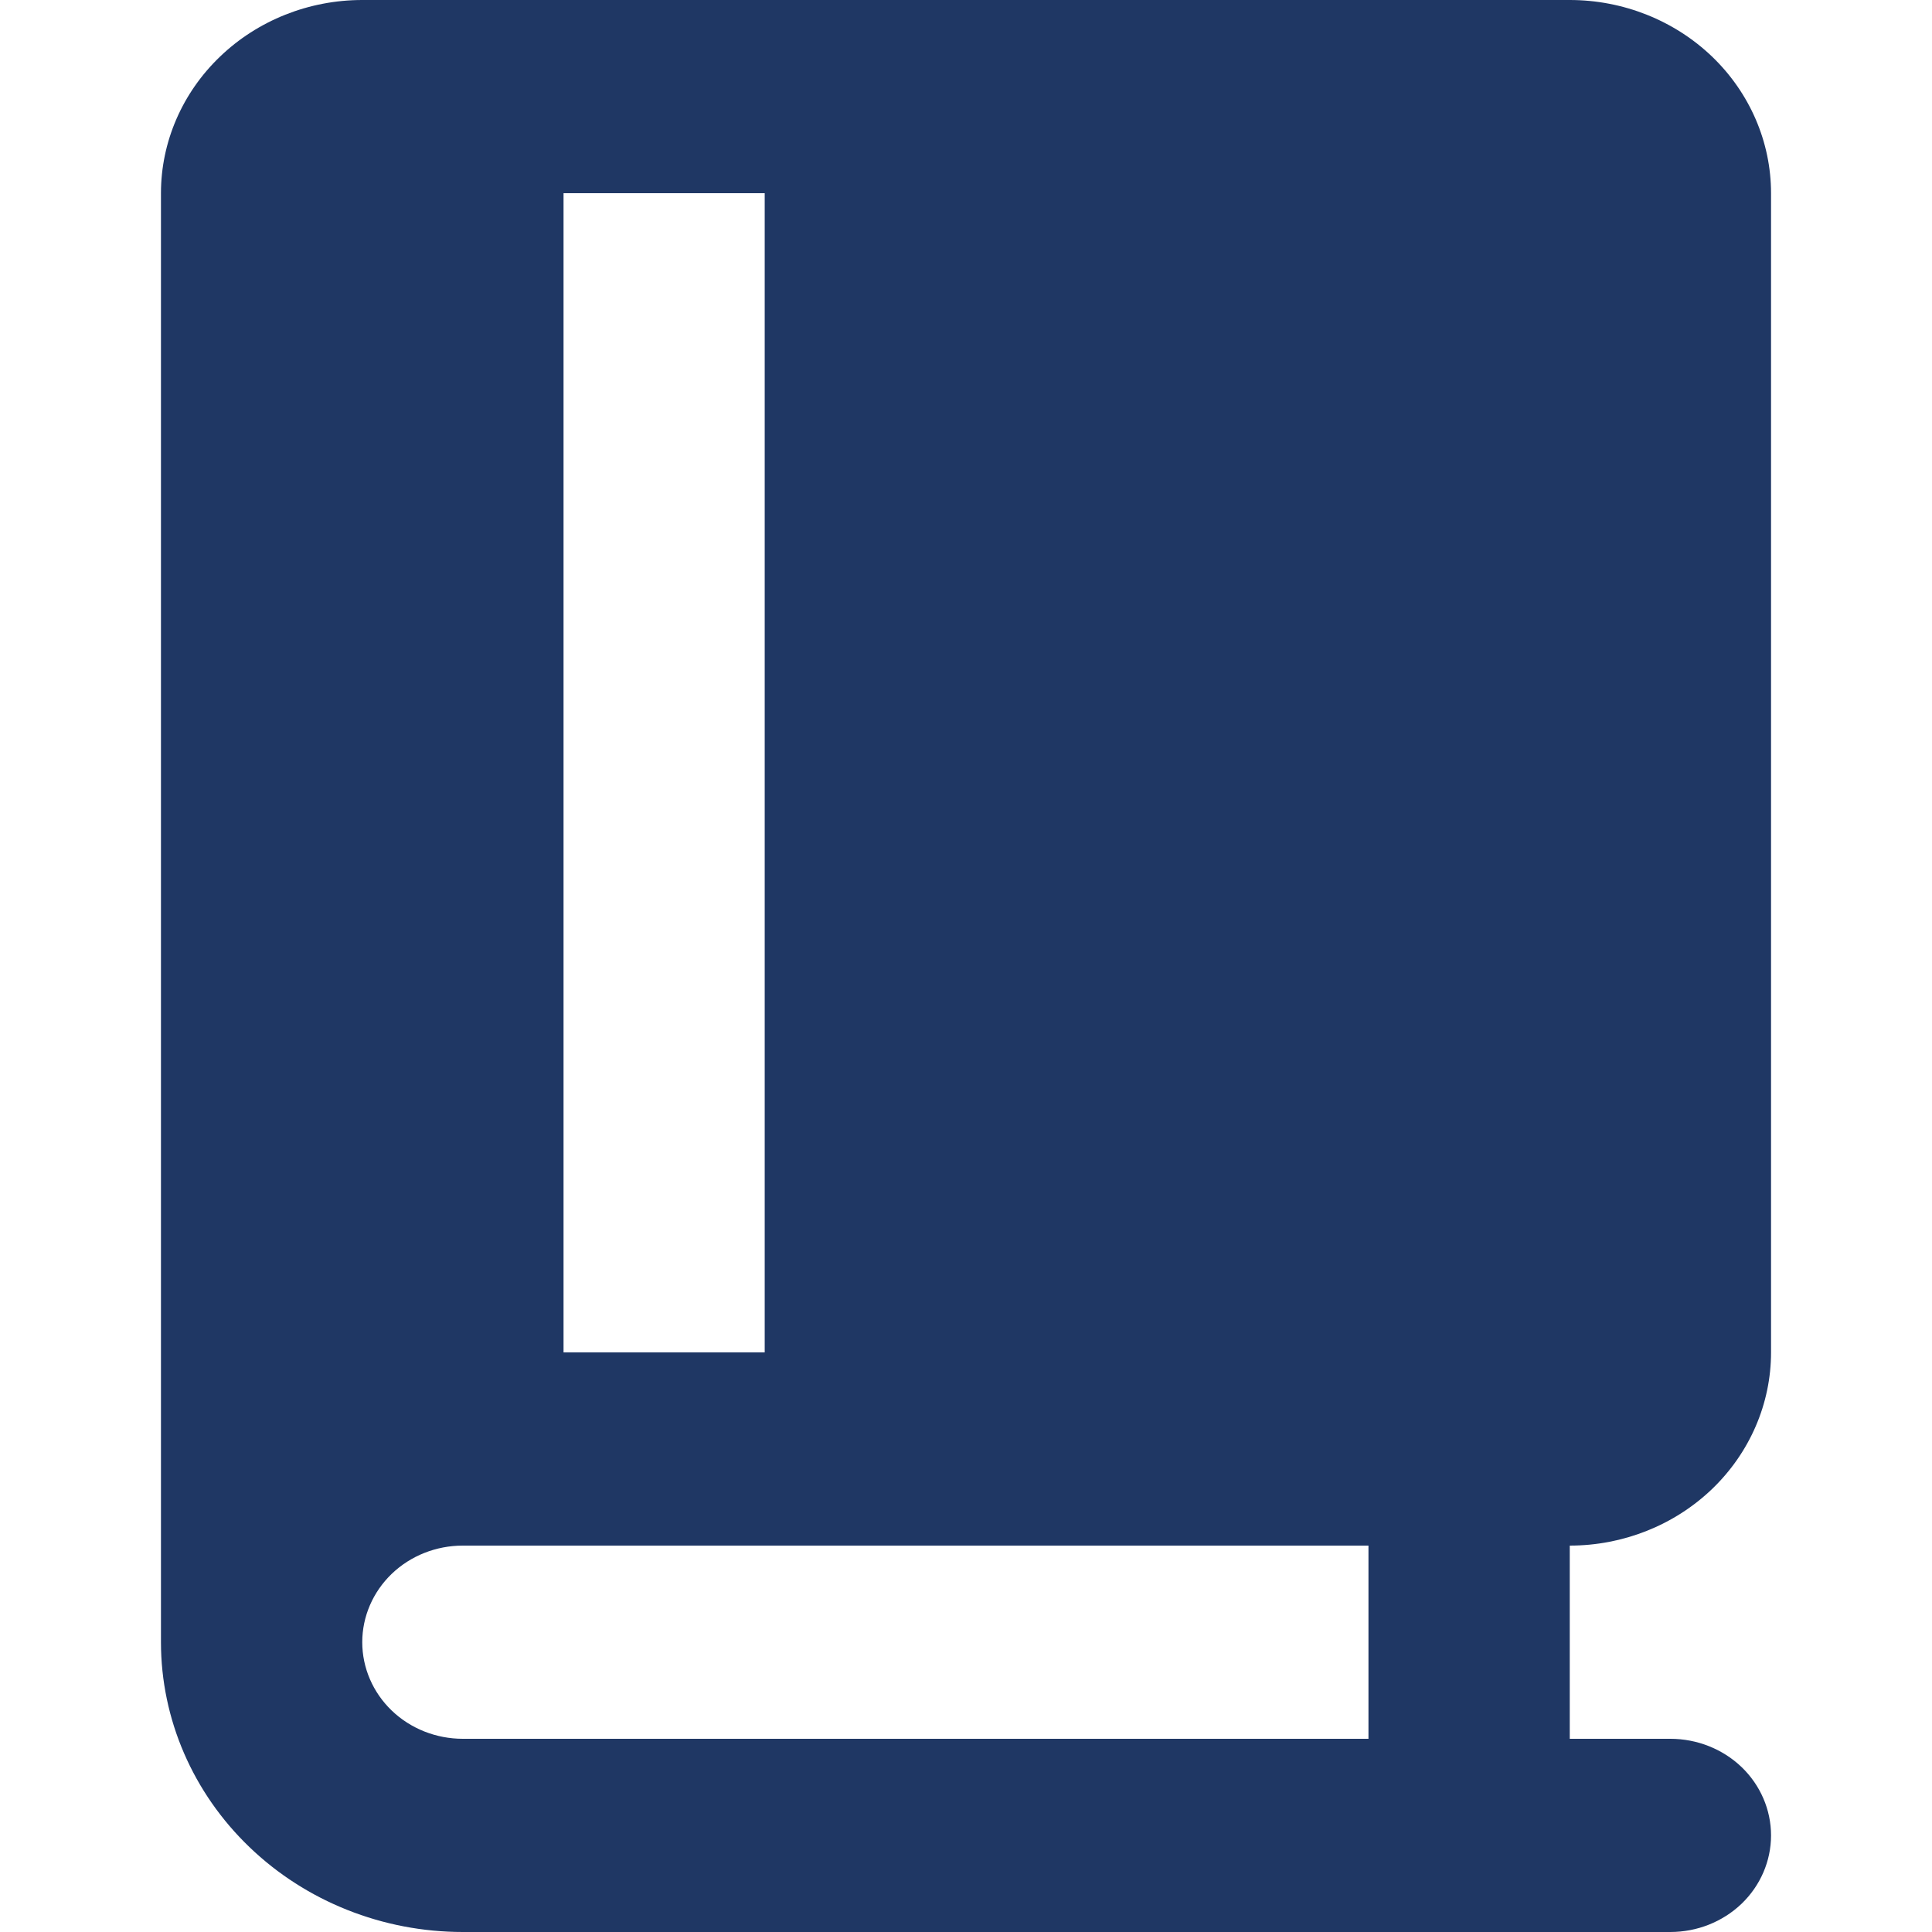
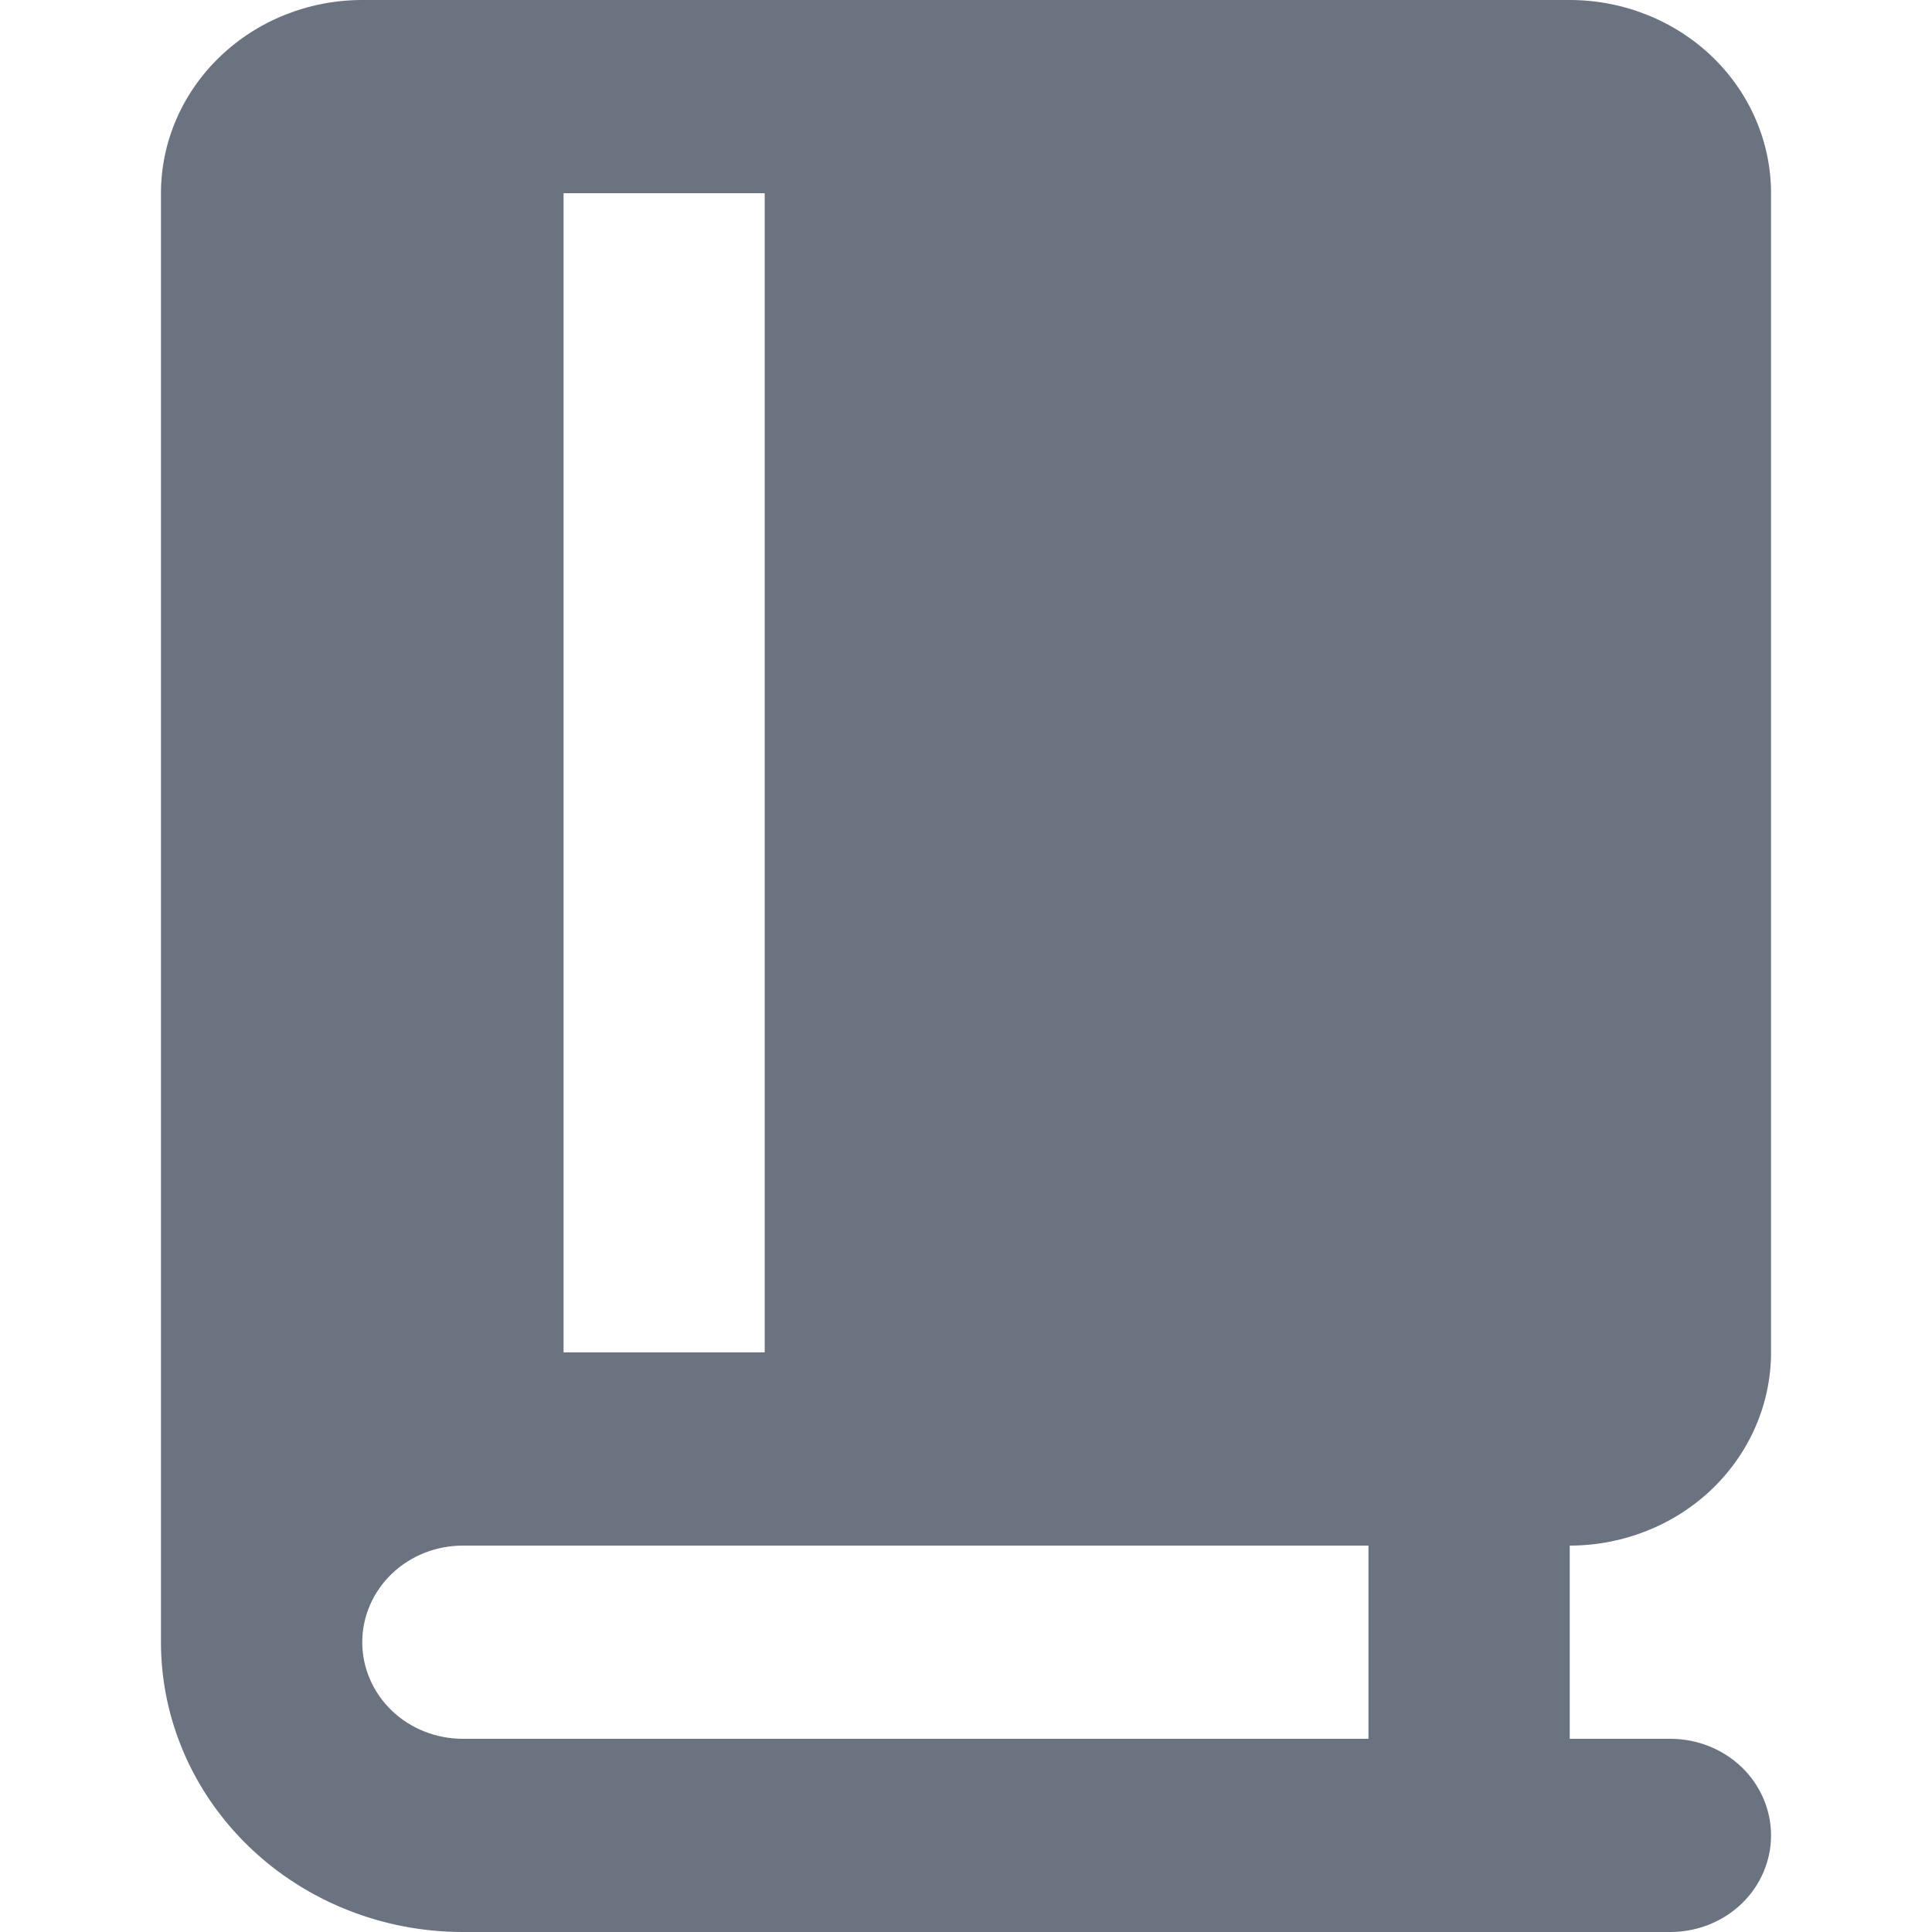
<svg xmlns="http://www.w3.org/2000/svg" width="16" height="16" viewBox="0 0 16 16" fill="none">
  <g id="book">
-     <path id="Vector" d="M14.667 11.2V1.6C14.667 1.176 14.491 0.769 14.179 0.469C13.866 0.169 13.442 0 13 0H3C2.558 0 2.134 0.169 1.822 0.469C1.509 0.769 1.333 1.176 1.333 1.6V13.6C1.333 14.236 1.597 14.847 2.066 15.297C2.534 15.747 3.17 16 3.833 16H13.833C14.054 16 14.266 15.916 14.423 15.766C14.579 15.616 14.667 15.412 14.667 15.2C14.667 14.988 14.579 14.784 14.423 14.634C14.266 14.484 14.054 14.4 13.833 14.4H13V12.8C13.442 12.8 13.866 12.631 14.179 12.331C14.491 12.031 14.667 11.624 14.667 11.2ZM4.667 1.6H6.333V11.2H4.667V1.6ZM11.333 14.4H3.833C3.612 14.4 3.4 14.316 3.244 14.166C3.088 14.016 3 13.812 3 13.6C3 13.388 3.088 13.184 3.244 13.034C3.4 12.884 3.612 12.8 3.833 12.8H11.333V14.4Z" fill="#1F3764" />
+     <path id="Vector" d="M14.667 11.2V1.6C14.667 1.176 14.491 0.769 14.179 0.469C13.866 0.169 13.442 0 13 0H3C2.558 0 2.134 0.169 1.822 0.469C1.509 0.769 1.333 1.176 1.333 1.6V13.6C1.333 14.236 1.597 14.847 2.066 15.297C2.534 15.747 3.17 16 3.833 16H13.833C14.054 16 14.266 15.916 14.423 15.766C14.579 15.616 14.667 15.412 14.667 15.2C14.667 14.988 14.579 14.784 14.423 14.634C14.266 14.484 14.054 14.4 13.833 14.4H13V12.8C13.442 12.8 13.866 12.631 14.179 12.331C14.491 12.031 14.667 11.624 14.667 11.2ZM4.667 1.6H6.333V11.2H4.667V1.6ZM11.333 14.4H3.833C3.612 14.4 3.4 14.316 3.244 14.166C3.088 14.016 3 13.812 3 13.6C3 13.388 3.088 13.184 3.244 13.034C3.4 12.884 3.612 12.8 3.833 12.8H11.333V14.4Z" fill="#6B7280" />
  </g>
</svg>
